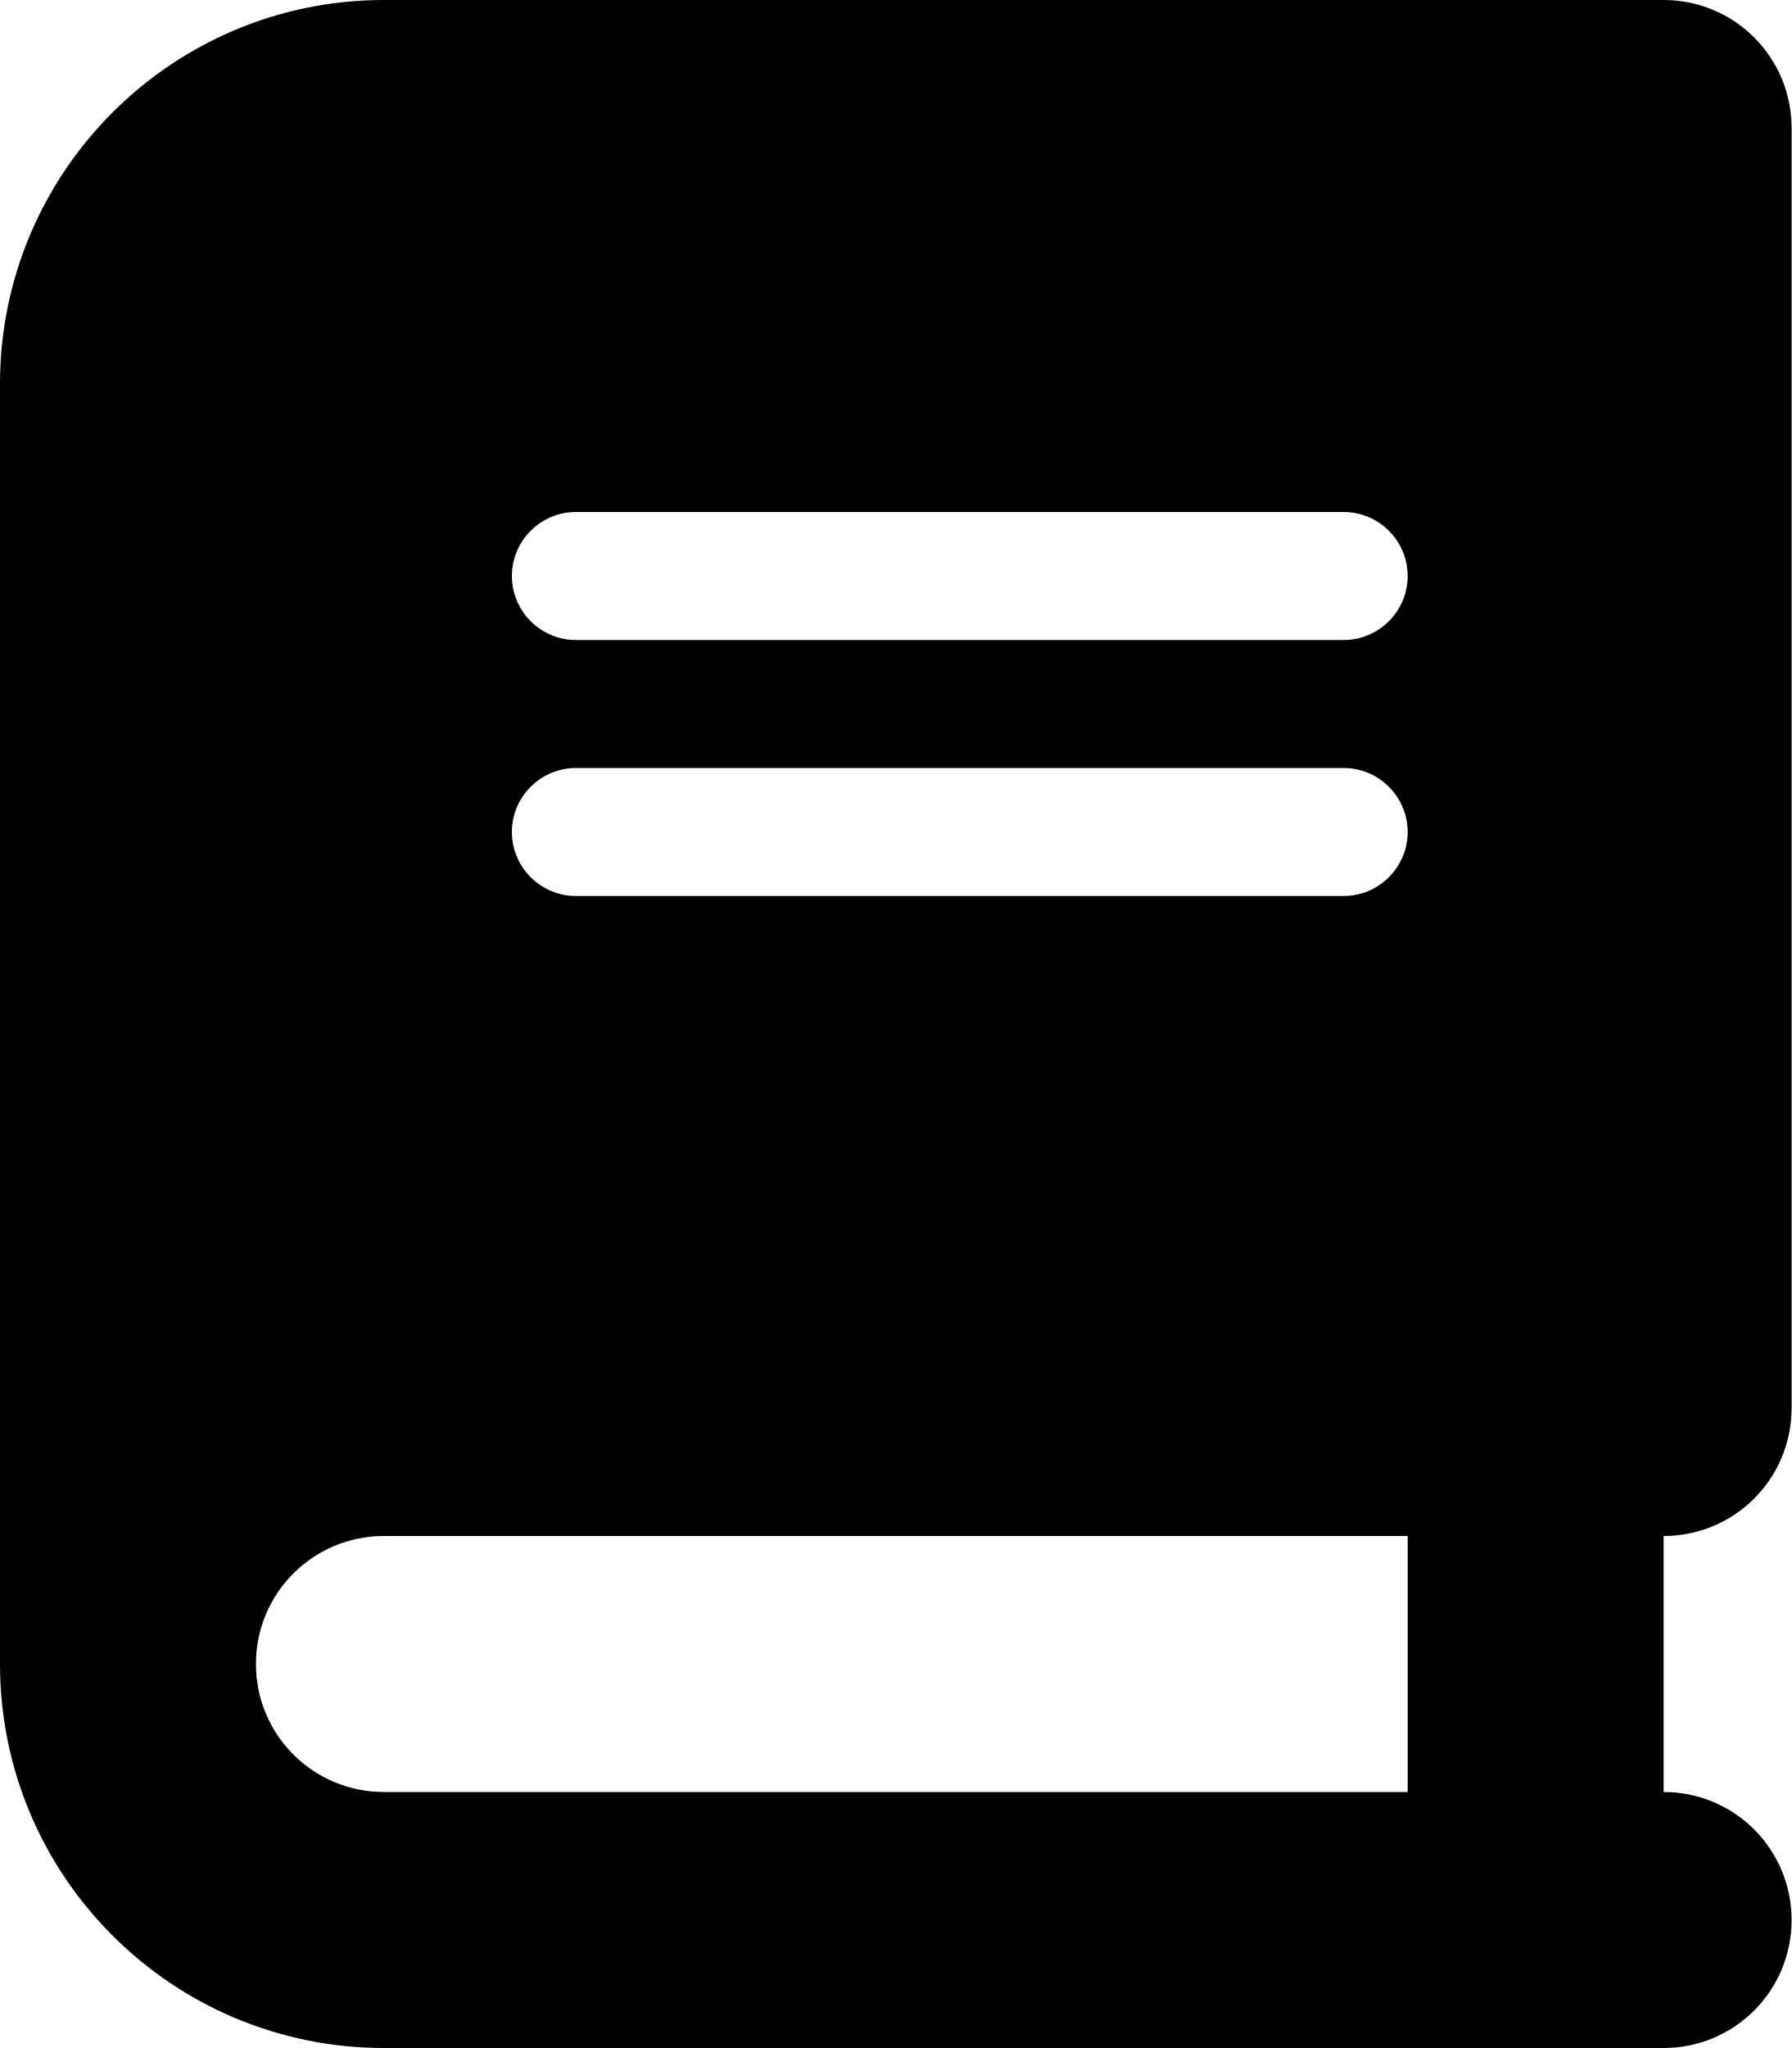
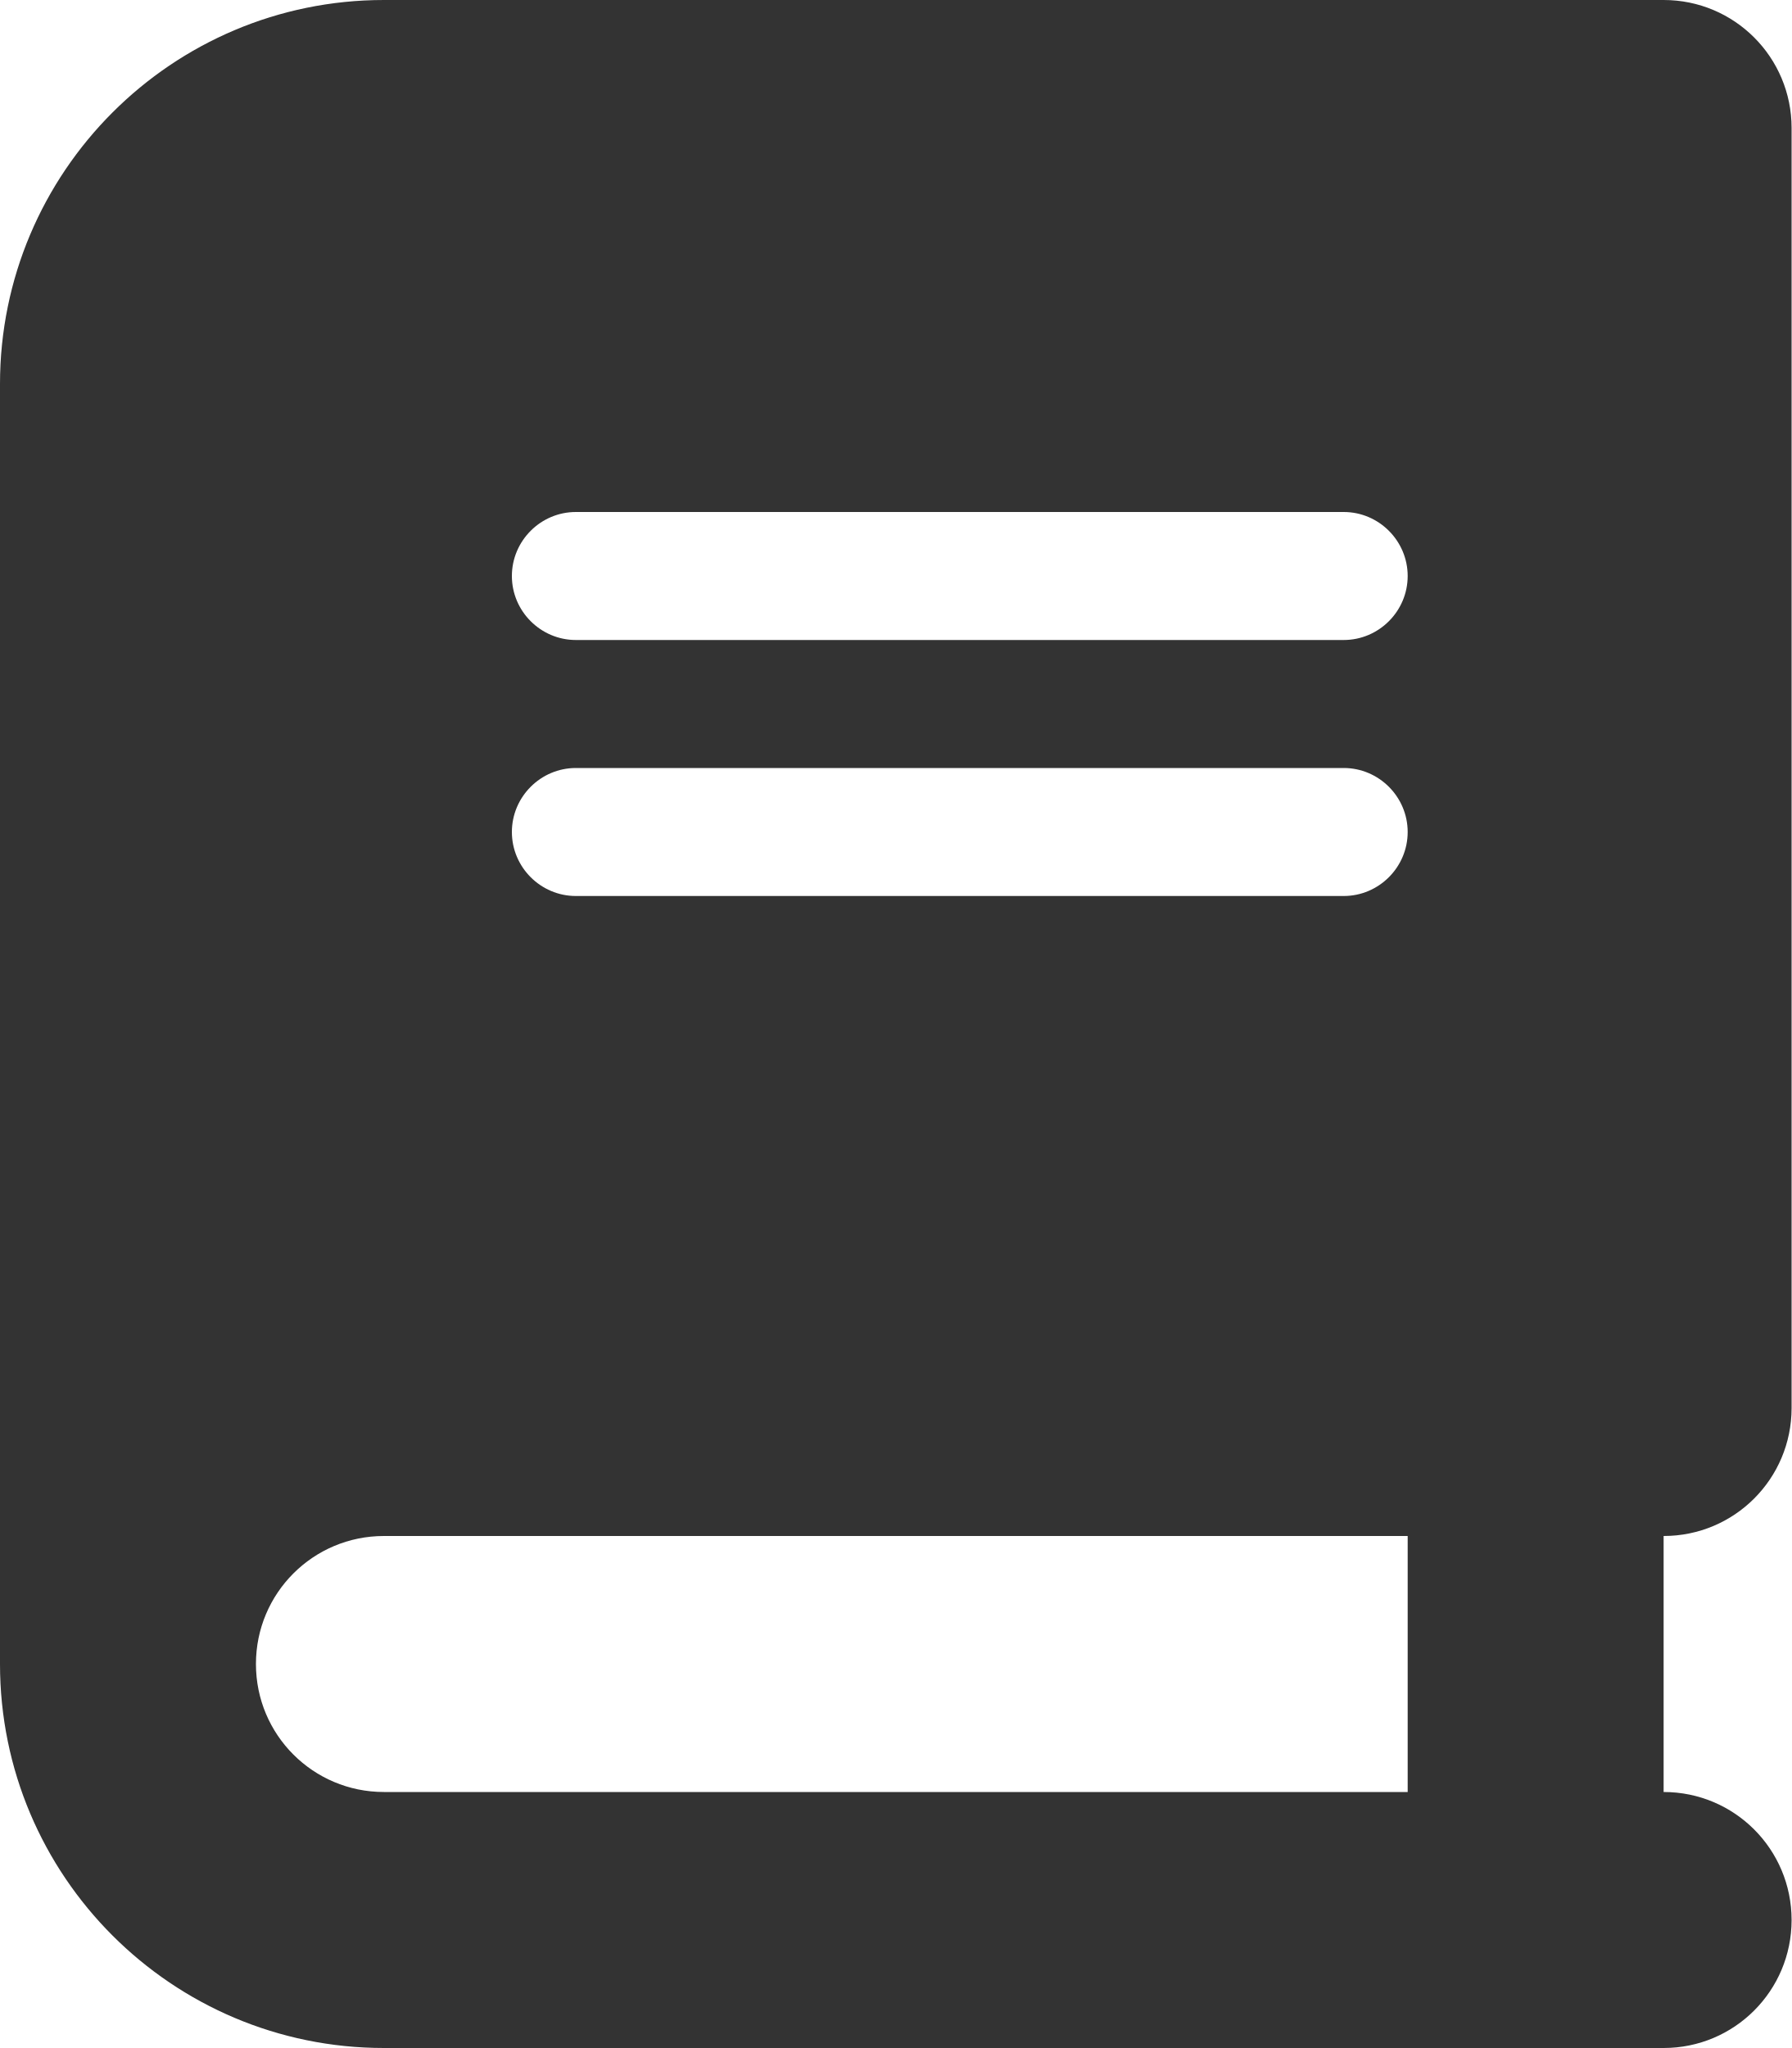
<svg xmlns="http://www.w3.org/2000/svg" viewBox="0 0 448 512">
-   <path d="M96 0C43 0 0 43 0 96V416c0 53 43 96 96 96H384h32c17.7 0 32-14.3 32-32s-14.3-32-32-32V384c17.7 0 32-14.3 32-32V32c0-17.7-14.3-32-32-32H384 96zm0 384H352v64H96c-17.7 0-32-14.3-32-32s14.3-32 32-32zm32-240c0-8.8 7.2-16 16-16H336c8.8 0 16 7.2 16 16s-7.2 16-16 16H144c-8.8 0-16-7.2-16-16zm16 48H336c8.8 0 16 7.2 16 16s-7.2 16-16 16H144c-8.8 0-16-7.2-16-16s7.2-16 16-16z" />
+   <path fill="#333" d="M96 0C43 0 0 43 0 96V416c0 53 43 96 96 96H384h32c17.7 0 32-14.3 32-32s-14.3-32-32-32V384c17.7 0 32-14.3 32-32V32c0-17.7-14.3-32-32-32H384 96zm0 384H352v64H96c-17.7 0-32-14.3-32-32s14.3-32 32-32zm32-240c0-8.8 7.2-16 16-16H336c8.8 0 16 7.2 16 16s-7.2 16-16 16H144c-8.8 0-16-7.2-16-16zm16 48H336c8.8 0 16 7.2 16 16s-7.2 16-16 16H144c-8.8 0-16-7.2-16-16s7.2-16 16-16z" />
</svg>
